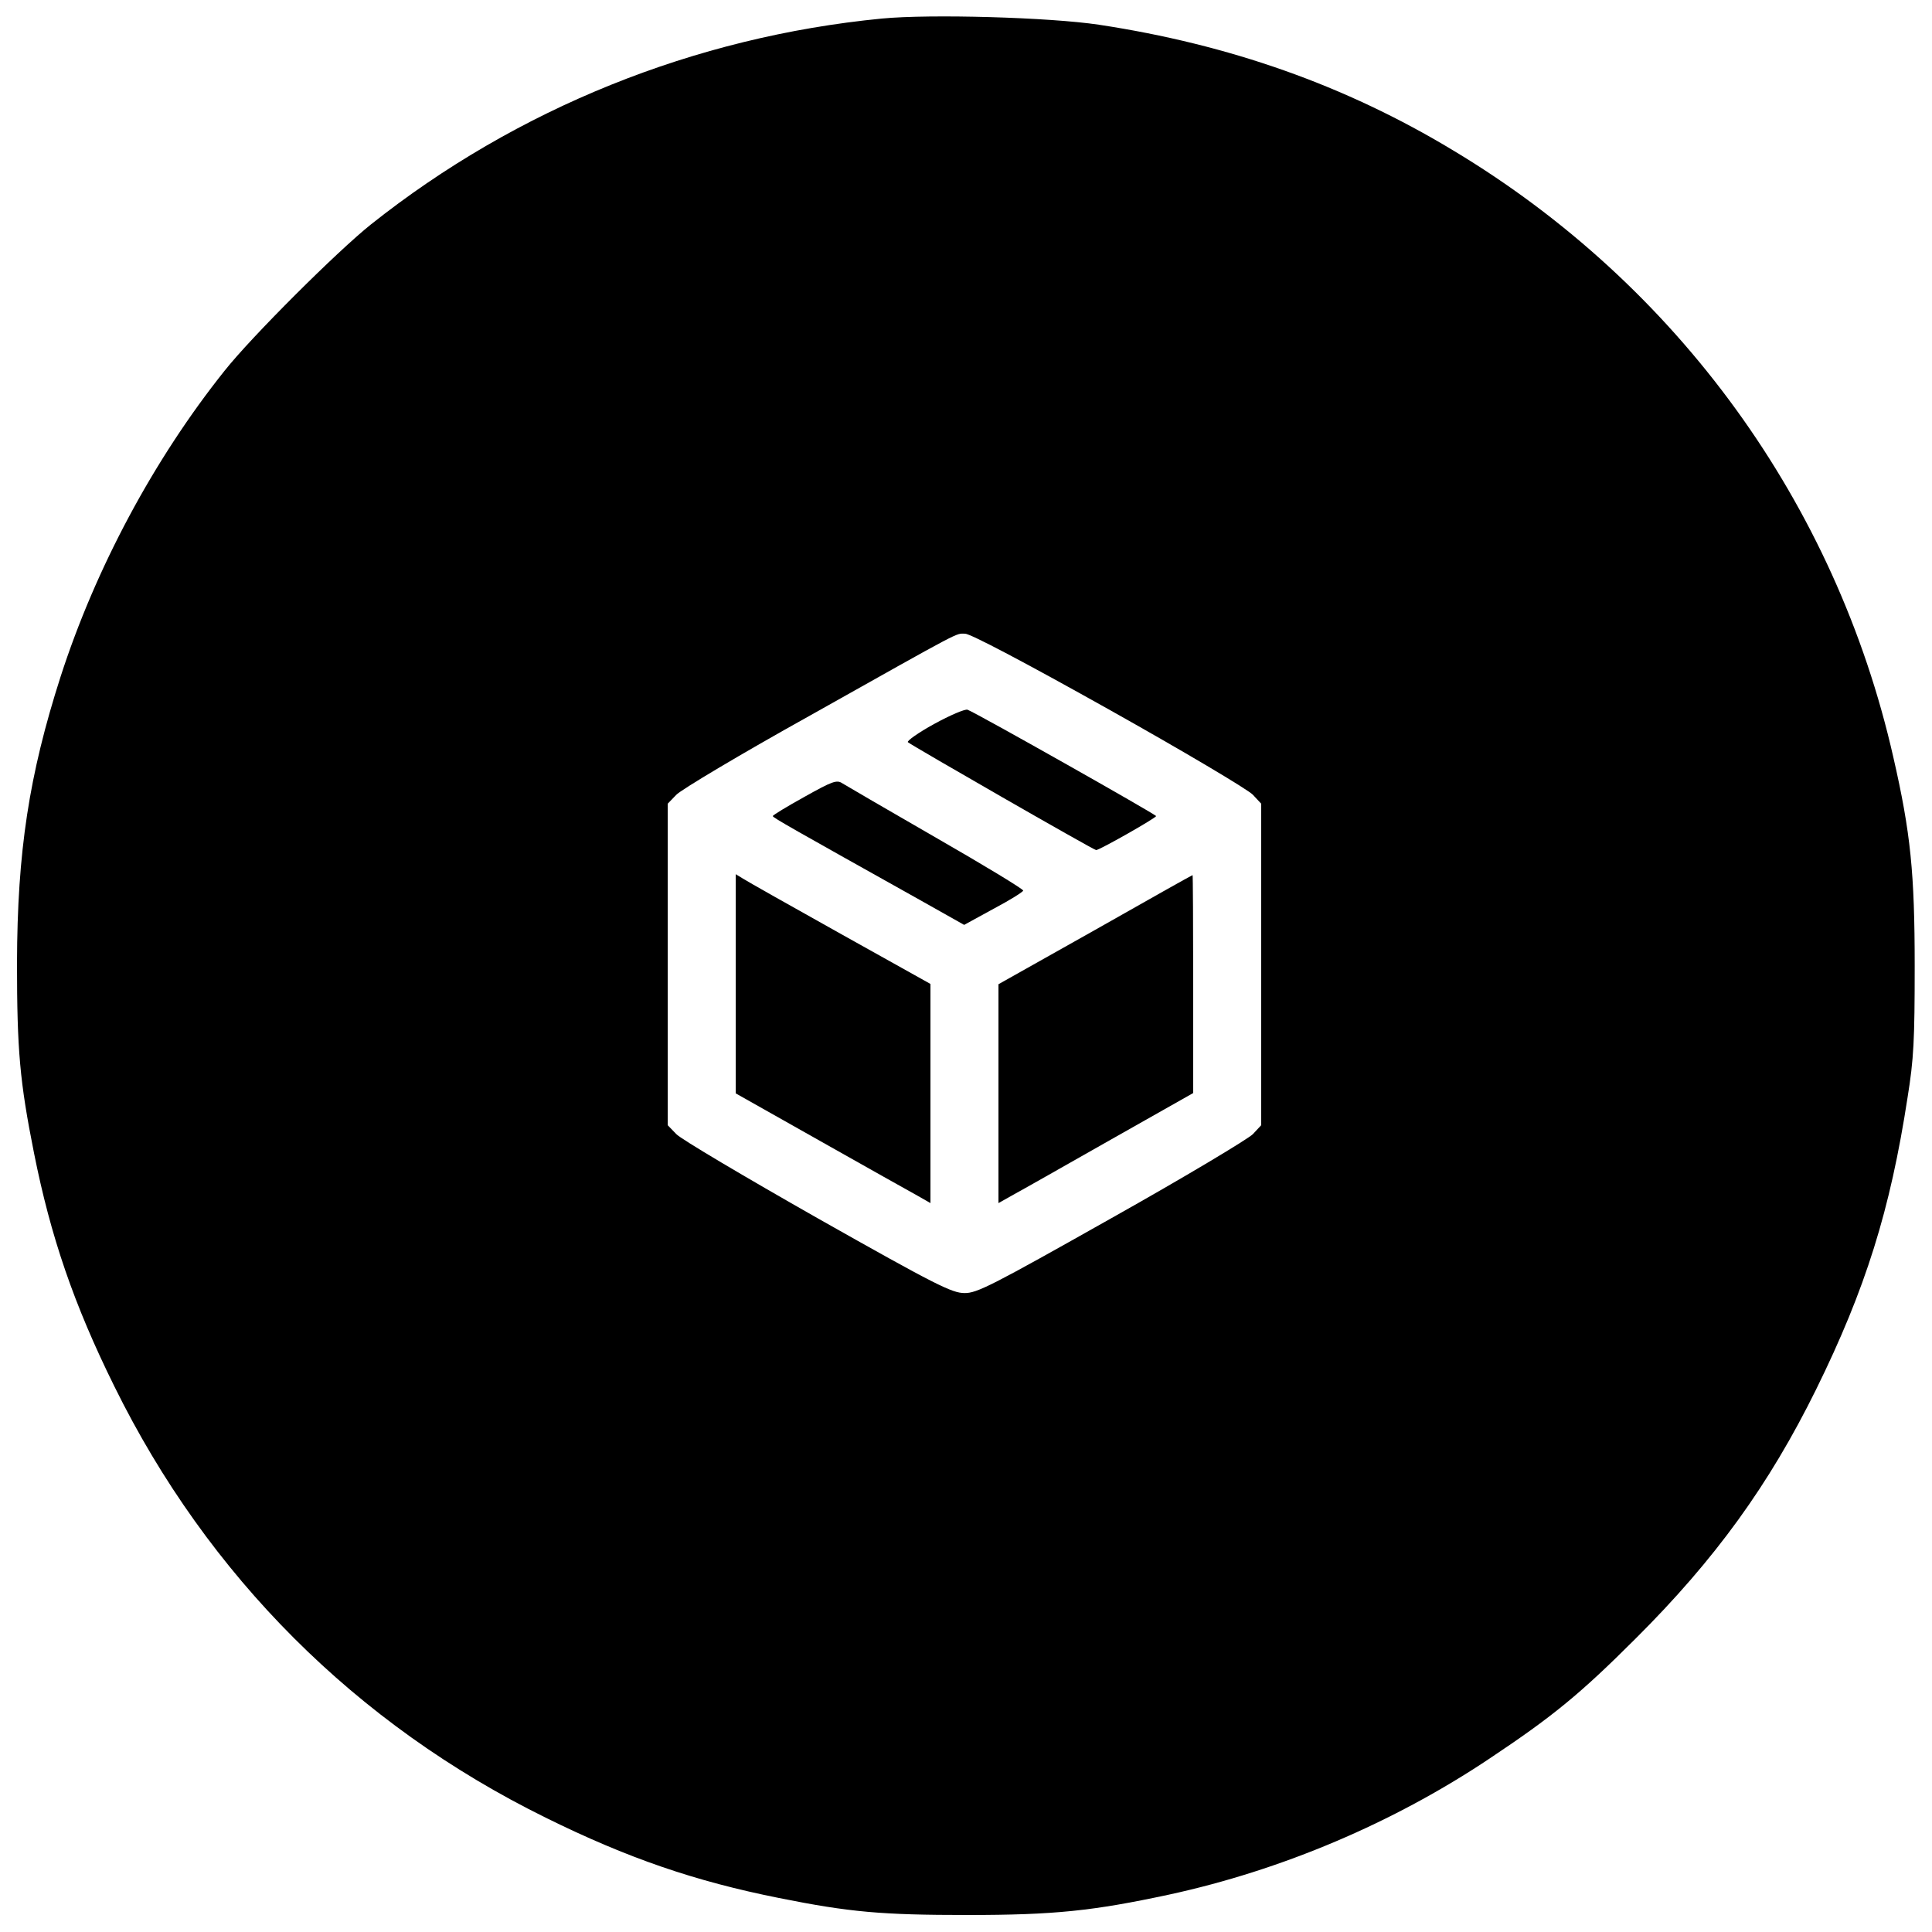
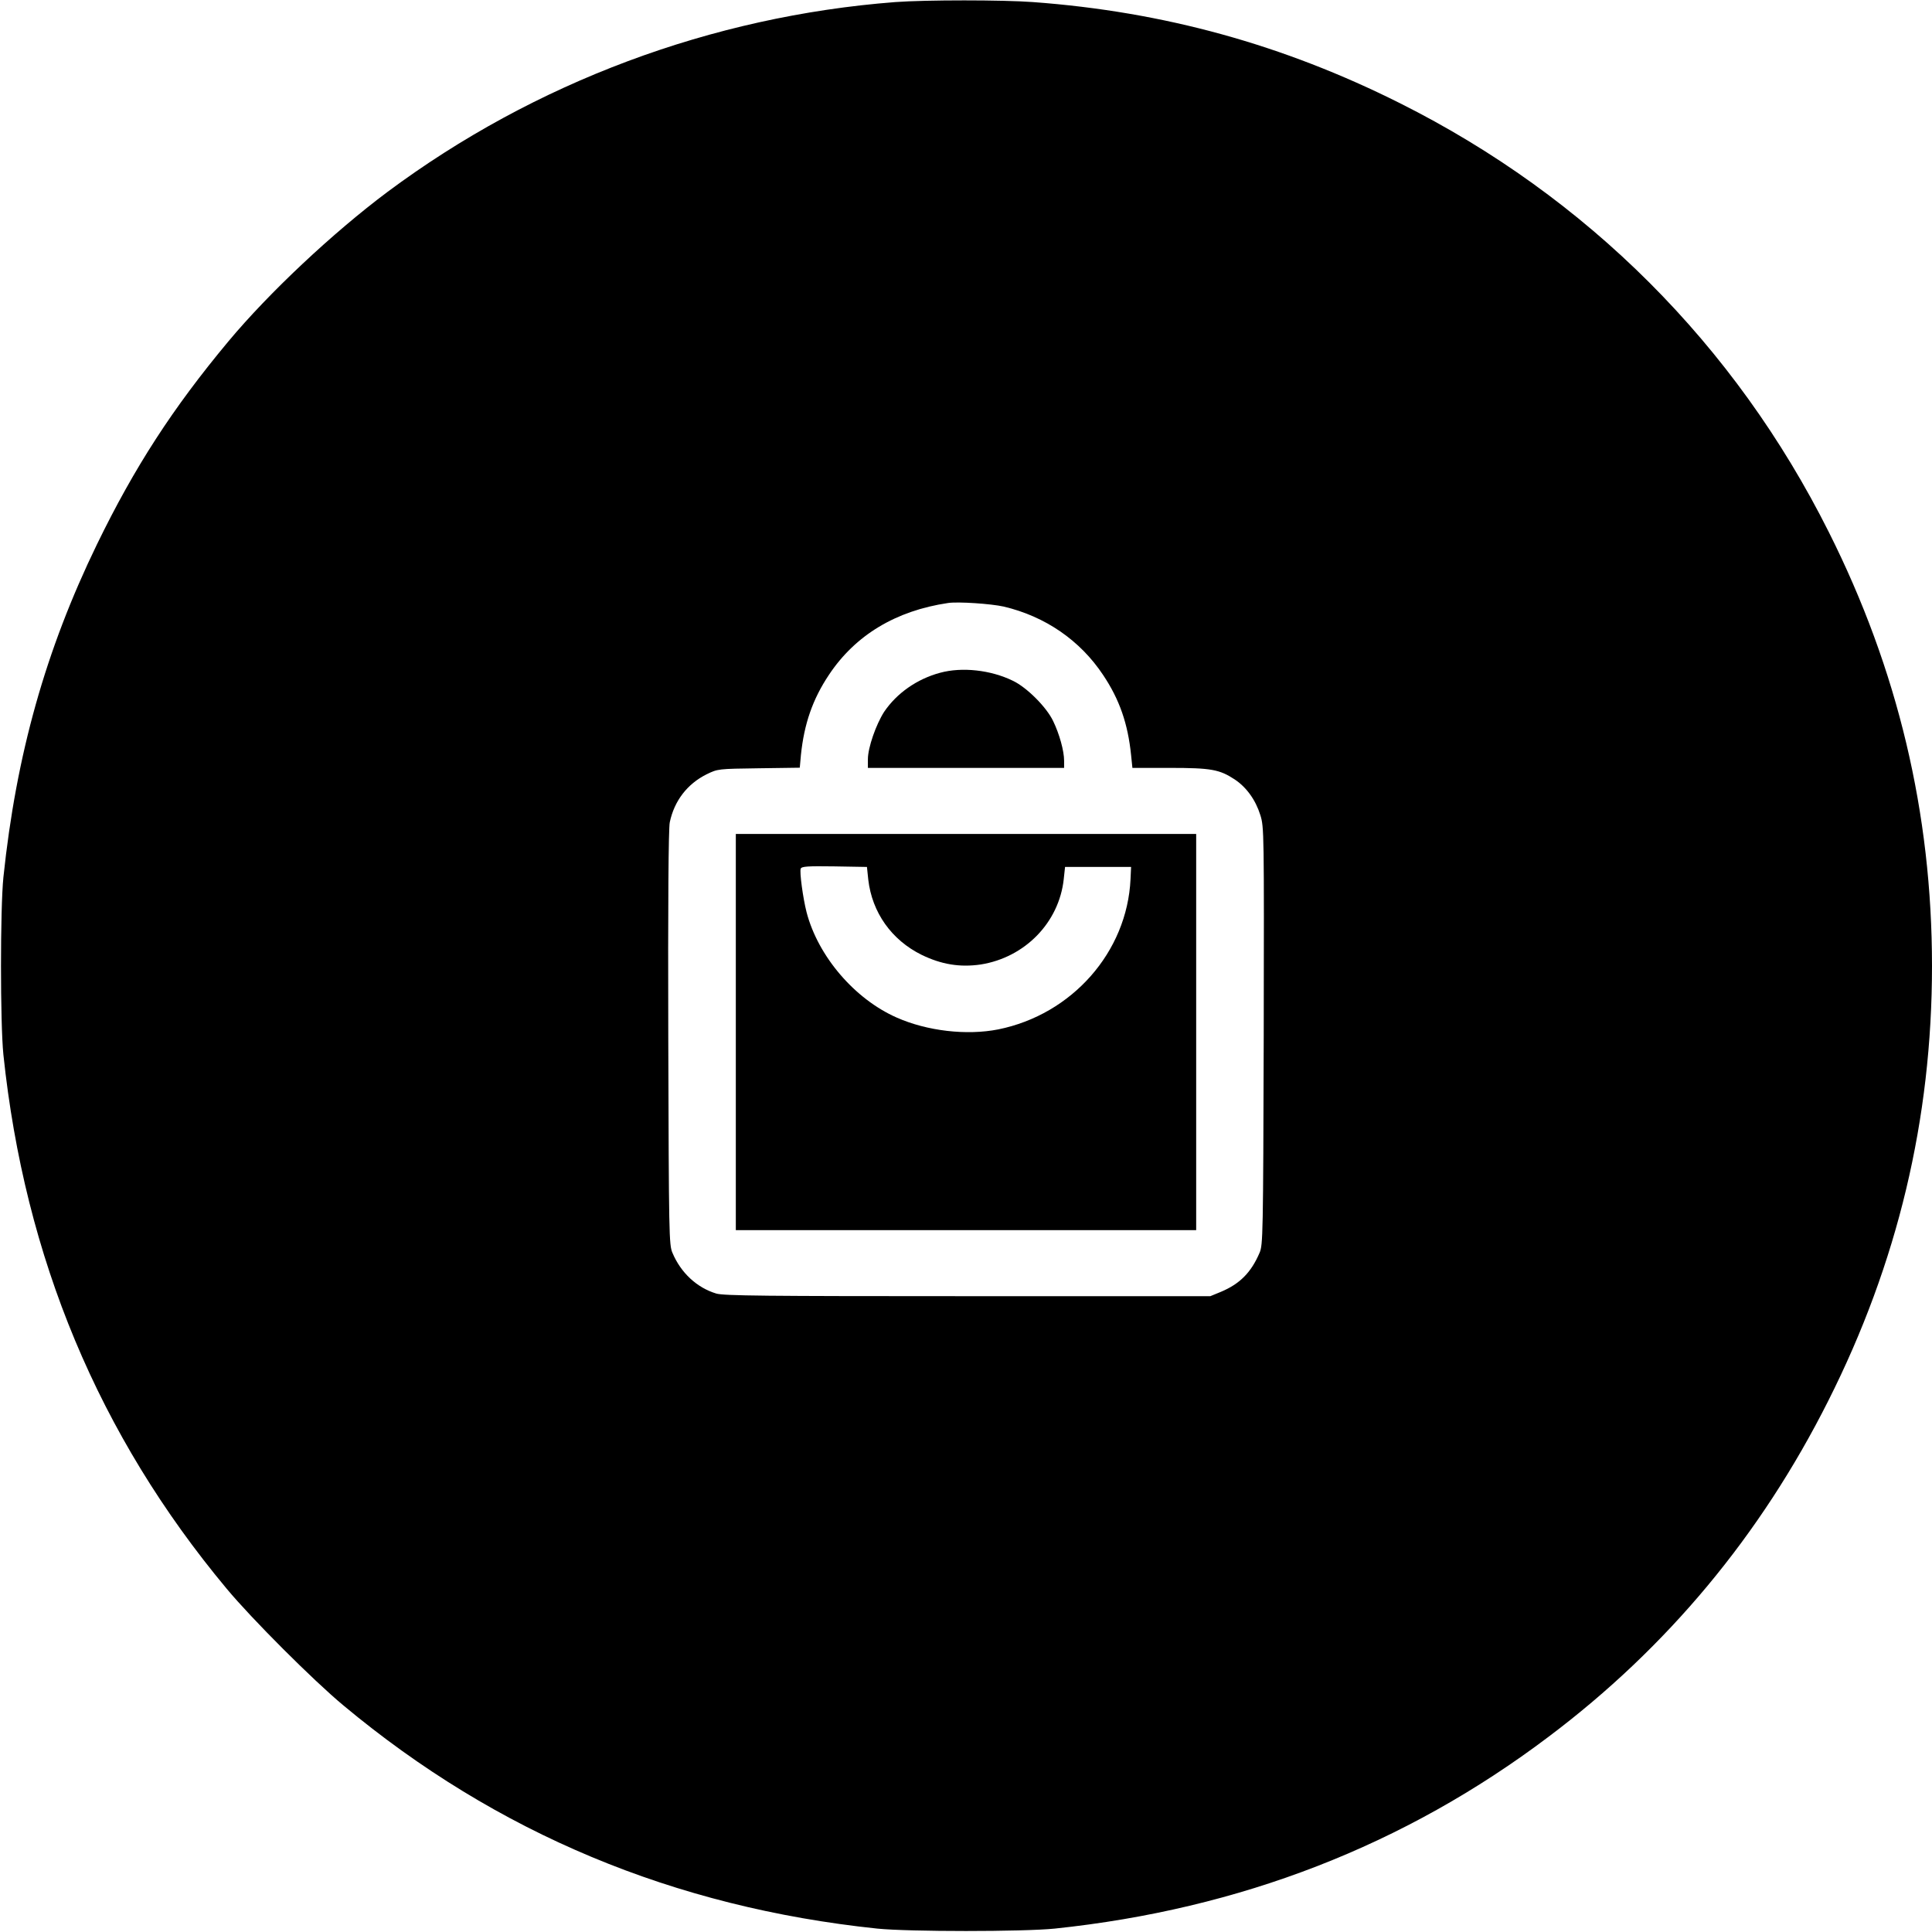
- <svg xmlns="http://www.w3.org/2000/svg" version="1.0" width="625pt" height="625pt" viewBox="0 0 625 625" preserveAspectRatio="xMidYMid meet">
-   <g transform="translate(0,625) scale(0.1,-0.1)" fill="#000000" stroke="none">
-     <path d="M2853 6190 c-606 -59 -1181 -291 -1653 -666 -109 -87 -387 -364 -474 -474 -229 -287 -417 -639 -530 -989 -102 -318 -140 -565 -141 -926 0 -283 9 -384 55 -615 54 -271 129 -490 260 -755 302 -613 782 -1093 1395 -1395 265 -131 484 -206 755 -260 229 -46 333 -55 610 -55 281 0 405 13 652 66 364 79 726 232 1038 441 201 134 291 207 471 387 258 257 432 498 584 806 160 325 240 580 296 945 20 124 23 185 23 425 0 300 -13 431 -69 675 -186 821 -698 1528 -1425 1964 -348 210 -723 342 -1145 406 -160 24 -545 35 -702 20z m734 -2235 c241 -135 450 -259 466 -276 l27 -29 0 -520 0 -520 -27 -29 c-16 -16 -221 -139 -458 -272 -385 -217 -435 -243 -475 -242 -40 0 -91 25 -475 242 -236 134 -442 256 -457 272 l-28 29 0 520 0 520 28 29 c15 16 209 132 432 256 504 283 470 265 502 265 17 0 192 -92 465 -245z" />
-     <path d="M3022 3908 c-51 -28 -89 -55 -85 -59 13 -11 601 -349 609 -349 11 0 194 104 194 110 0 5 -584 335 -610 344 -8 3 -57 -18 -108 -46z" />
-     <path d="M2602 3672 c-56 -31 -102 -59 -102 -62 0 -5 64 -41 477 -272 l142 -80 95 52 c53 28 96 55 96 59 0 5 -127 82 -282 171 -156 90 -292 169 -303 176 -18 12 -32 7 -123 -44z" />
-     <path d="M2380 3068 l0 -355 273 -154 c149 -84 291 -164 315 -177 l42 -24 0 354 0 355 -292 163 c-161 90 -303 170 -315 178 l-23 14 0 -354z" />
-     <path d="M3543 3242 l-313 -176 0 -354 0 -354 48 27 c26 14 167 94 315 178 l267 151 0 353 c0 194 -1 353 -2 352 -2 0 -144 -80 -315 -177z" />
+ <svg xmlns="http://www.w3.org/2000/svg" version="1.0" width="1024pt" height="1024pt" viewBox="0 0 1024 1024" preserveAspectRatio="xMidYMid meet">
+   <g transform="translate(0,1024) scale(0.1,-0.1)" fill="#000000" stroke="none">
+     <path d="M4745 10229 c-973 -75 -1912 -426 -2691 -1006 -290 -217 -628 -534 -844 -793 -295 -354 -497 -666 -696 -1075 -272 -560 -428 -1115 -496 -1765 -17 -167 -17 -773 0 -940 113 -1077 505 -2017 1183 -2830 133 -160 459 -486 619 -619 813 -678 1753 -1070 2830 -1183 167 -17 773 -17 940 0 983 103 1855 441 2618 1017 629 473 1124 1068 1482 1780 368 730 550 1494 550 2305 0 809 -181 1571 -547 2300 -497 992 -1281 1776 -2273 2273 -618 310 -1251 485 -1945 536 -161 12 -568 12 -730 0z m575 -3204 c220 -52 405 -179 527 -363 87 -130 131 -258 148 -424 l7 -68 197 0 c220 0 264 -8 345 -61 63 -42 111 -109 136 -189 20 -64 20 -85 18 -1170 -3 -1064 -4 -1107 -22 -1150 -45 -105 -105 -165 -205 -207 l-56 -23 -1286 0 c-1077 0 -1293 2 -1333 14 -102 31 -187 109 -232 216 -18 43 -19 88 -22 1140 -2 710 1 1112 8 1142 24 114 93 203 195 254 60 29 60 29 277 32 l217 3 6 67 c17 165 62 296 149 426 140 210 354 339 631 380 53 8 228 -4 295 -19z" />
+     <path d="M4982 6674 c-122 -33 -229 -108 -296 -207 -43 -67 -86 -190 -86 -251 l0 -46 520 0 520 0 0 38 c0 52 -25 142 -58 210 -35 74 -140 179 -214 214 -117 57 -269 74 -386 42z" />
+     <path d="M3900 4770 l0 -1050 1220 0 1220 0 0 1050 0 1050 -1220 0 -1220 0 0 -1050z m702 808 c20 -174 123 -320 283 -399 105 -51 203 -67 313 -51 234 37 415 222 440 452 l7 65 175 0 175 0 -3 -65 c-18 -386 -310 -717 -701 -796 -167 -33 -377 -9 -539 63 -222 98 -416 324 -477 558 -19 74 -38 214 -31 231 5 12 37 14 178 12 l173 -3 7 -67z" />
  </g>
</svg>
